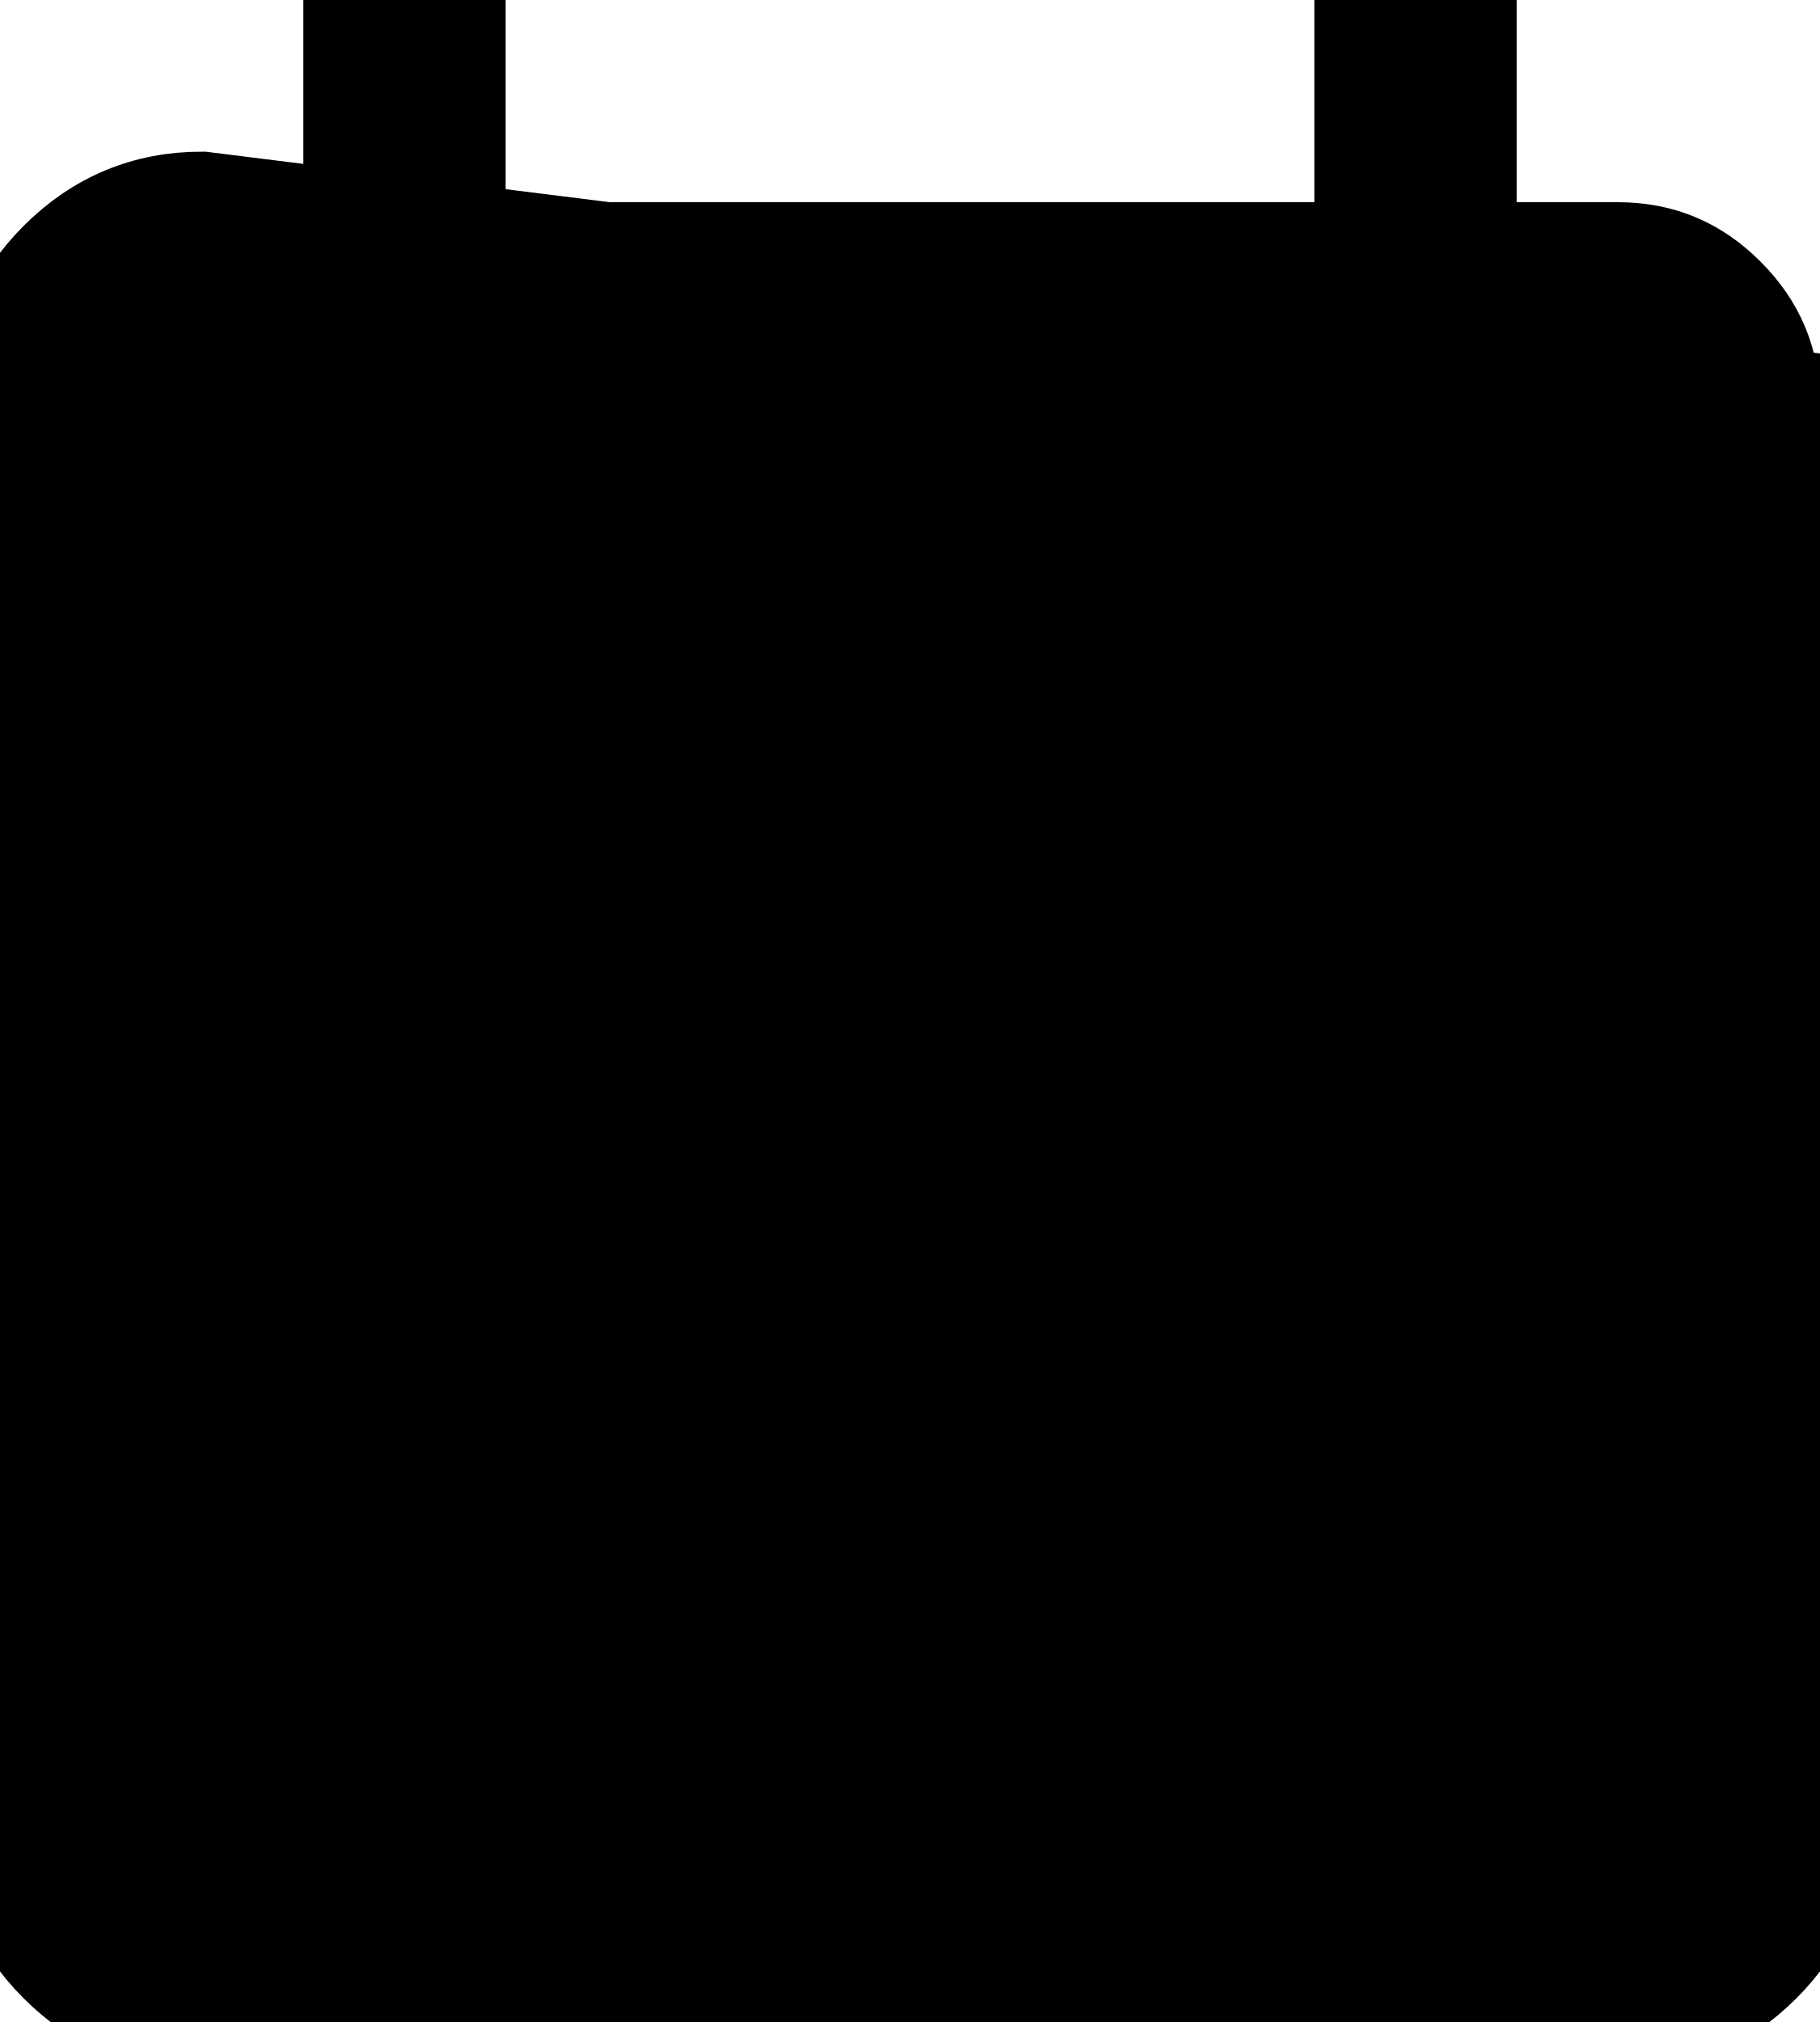
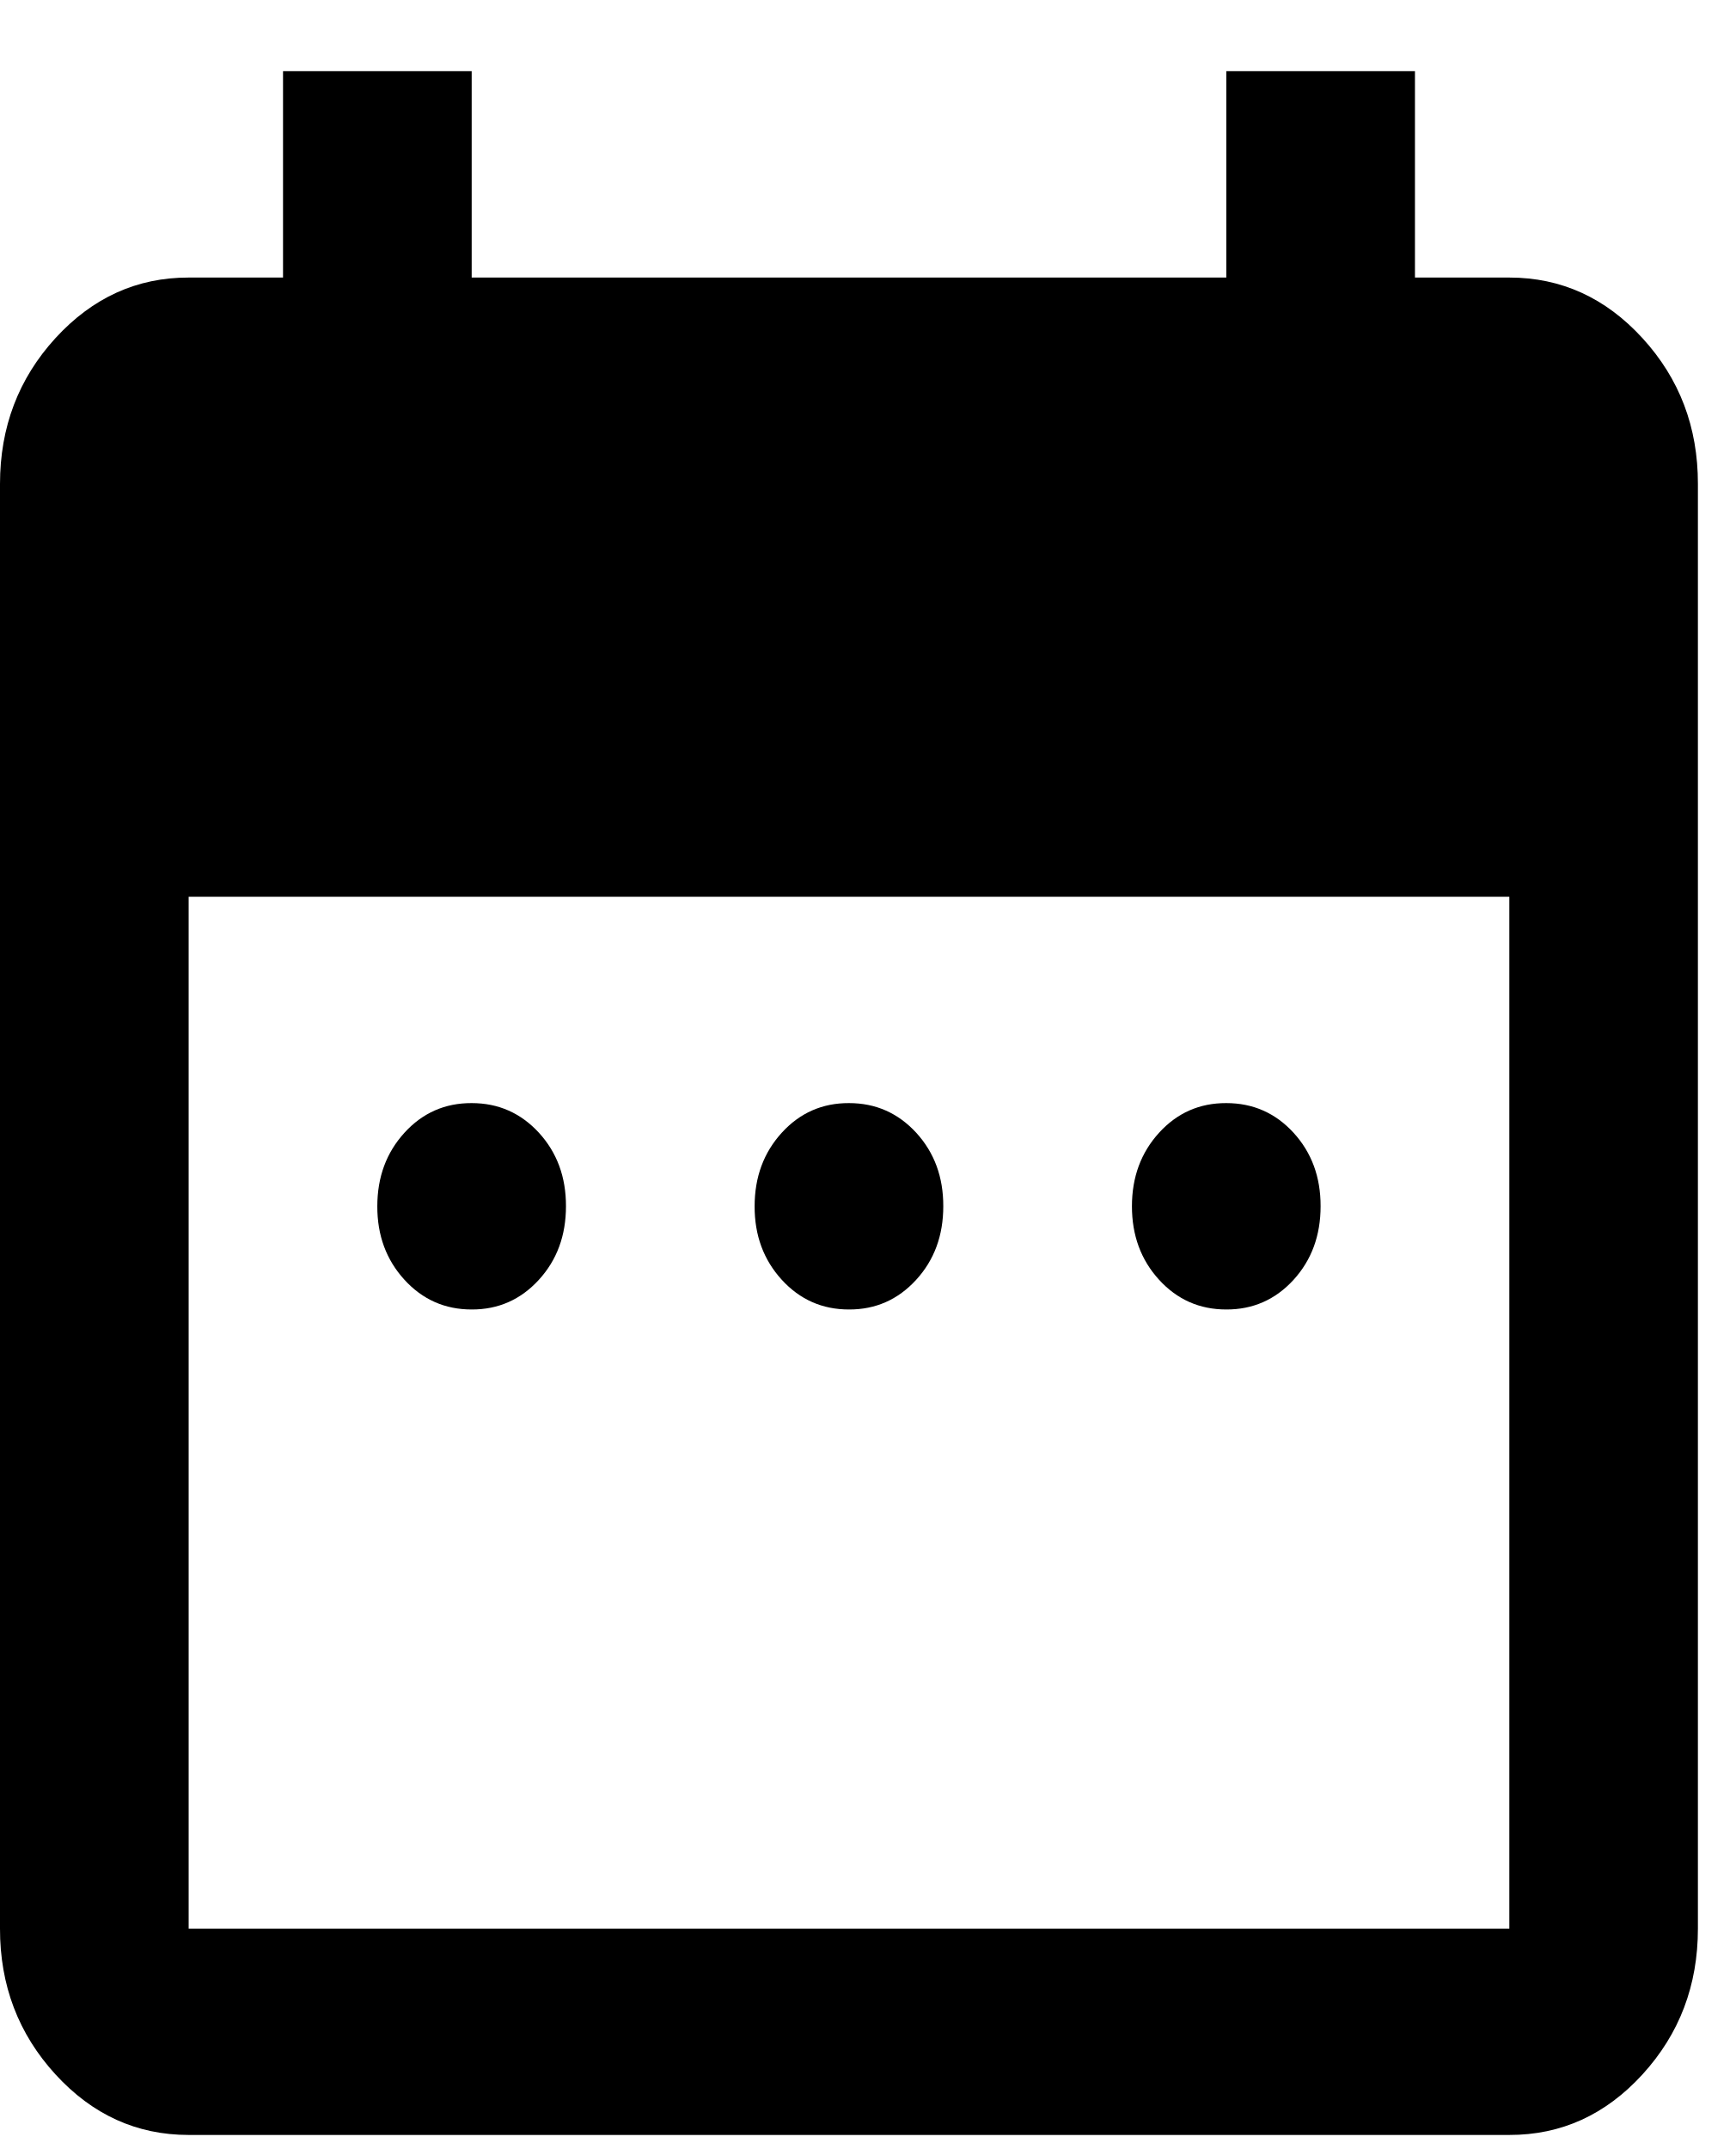
- <svg xmlns="http://www.w3.org/2000/svg" width="18" height="20" viewBox="0 0 18 20" fill="none">
-   <path d="M4.5 11.001V11C4.5 10.843 4.548 10.734 4.642 10.641C4.735 10.547 4.843 10.5 4.999 10.5H5C5.157 10.5 5.266 10.548 5.359 10.642C5.453 10.735 5.5 10.843 5.5 10.999V11C5.5 11.157 5.452 11.266 5.358 11.359C5.265 11.453 5.157 11.5 5.001 11.5H5C4.843 11.5 4.734 11.452 4.641 11.358C4.547 11.265 4.5 11.157 4.5 11.001ZM8.999 10.5H9C9.157 10.5 9.266 10.548 9.359 10.642C9.453 10.735 9.5 10.843 9.5 10.999V11C9.5 11.157 9.452 11.266 9.358 11.359C9.265 11.453 9.157 11.5 9.001 11.5H9C8.843 11.5 8.734 11.452 8.641 11.358C8.547 11.265 8.5 11.157 8.5 11.001V11C8.5 10.843 8.548 10.734 8.642 10.641C8.735 10.547 8.843 10.5 8.999 10.5ZM12.999 10.5H13C13.157 10.5 13.266 10.548 13.359 10.642C13.453 10.735 13.5 10.843 13.5 10.999V11C13.5 11.157 13.452 11.266 13.358 11.359C13.265 11.453 13.157 11.5 13.001 11.5H13C12.843 11.5 12.734 11.452 12.641 11.358C12.547 11.265 12.5 11.157 12.5 11.001V11C12.5 10.843 12.548 10.734 12.642 10.641C12.735 10.547 12.843 10.5 12.999 10.5ZM0.5 18.001V18V4C0.5 3.584 0.642 3.24 0.942 2.941C1.241 2.642 1.584 2.499 1.999 2.5H2H3H3.5V2V0.5H4.5V2V2.5H5H13H13.5V2V0.5H14.5V2V2.5H15H16C16.416 2.5 16.76 2.642 17.059 2.942C17.358 3.241 17.5 3.584 17.5 3.999V4V18C17.5 18.416 17.358 18.76 17.058 19.059C16.759 19.358 16.416 19.5 16.001 19.5H16H2C1.584 19.5 1.24 19.358 0.941 19.058C0.642 18.759 0.499 18.416 0.5 18.001ZM18 4V18C18 18.55 17.804 19.021 17.412 19.413C17.02 19.805 16.549 20.001 16 20H2C1.45 20 0.979 19.804 0.587 19.412C0.195 19.02 -0.001 18.549 0 18V4C0 3.45 0.196 2.979 0.588 2.587C0.98 2.195 1.451 1.999 2 2L18 4ZM1.5 18V18.5H2H16H16.5V18V8V7.5H16H2H1.5V8V18Z" fill="black" stroke="black" />
+ <svg xmlns="http://www.w3.org/2000/svg" width="100%" height="100%" viewBox="0 0 21 26" fill="none">
+   <path d="M5.708 15.843C5.384 15.843 5.113 15.723 4.894 15.483C4.675 15.243 4.565 14.947 4.566 14.594C4.566 14.241 4.676 13.944 4.895 13.704C5.114 13.464 5.385 13.345 5.708 13.346C6.031 13.346 6.302 13.466 6.522 13.705C6.741 13.945 6.85 14.241 6.849 14.594C6.849 14.948 6.74 15.245 6.52 15.485C6.301 15.724 6.03 15.844 5.708 15.843ZM10.274 15.843C9.95 15.843 9.679 15.723 9.46 15.483C9.241 15.243 9.131 14.947 9.132 14.594C9.132 14.241 9.242 13.944 9.461 13.704C9.68 13.464 9.951 13.345 10.274 13.346C10.597 13.346 10.868 13.466 11.088 13.705C11.307 13.945 11.416 14.241 11.415 14.594C11.415 14.948 11.306 15.245 11.086 15.485C10.867 15.724 10.596 15.844 10.274 15.843ZM14.84 15.843C14.516 15.843 14.245 15.723 14.026 15.483C13.807 15.243 13.698 14.947 13.698 14.594C13.698 14.241 13.808 13.944 14.027 13.704C14.246 13.464 14.517 13.345 14.84 13.346C15.163 13.346 15.435 13.466 15.654 13.705C15.873 13.945 15.982 14.241 15.981 14.594C15.981 14.948 15.872 15.245 15.653 15.485C15.434 15.724 15.162 15.844 14.84 15.843ZM2.283 25.83C1.655 25.83 1.118 25.586 0.67 25.096C0.223 24.607 -0.001 24.019 1.93808e-06 23.334V5.855C1.93808e-06 5.168 0.224 4.58 0.671 4.091C1.119 3.602 1.656 3.357 2.283 3.358H3.425V0.861H5.708V3.358H14.84V0.861H17.123V3.358H18.265C18.892 3.358 19.43 3.603 19.877 4.092C20.325 4.582 20.548 5.169 20.547 5.855V23.334C20.547 24.02 20.324 24.608 19.876 25.098C19.429 25.587 18.892 25.831 18.265 25.83H2.283ZM2.283 23.334H18.265V10.849H2.283V23.334Z" fill="black" />
</svg>
